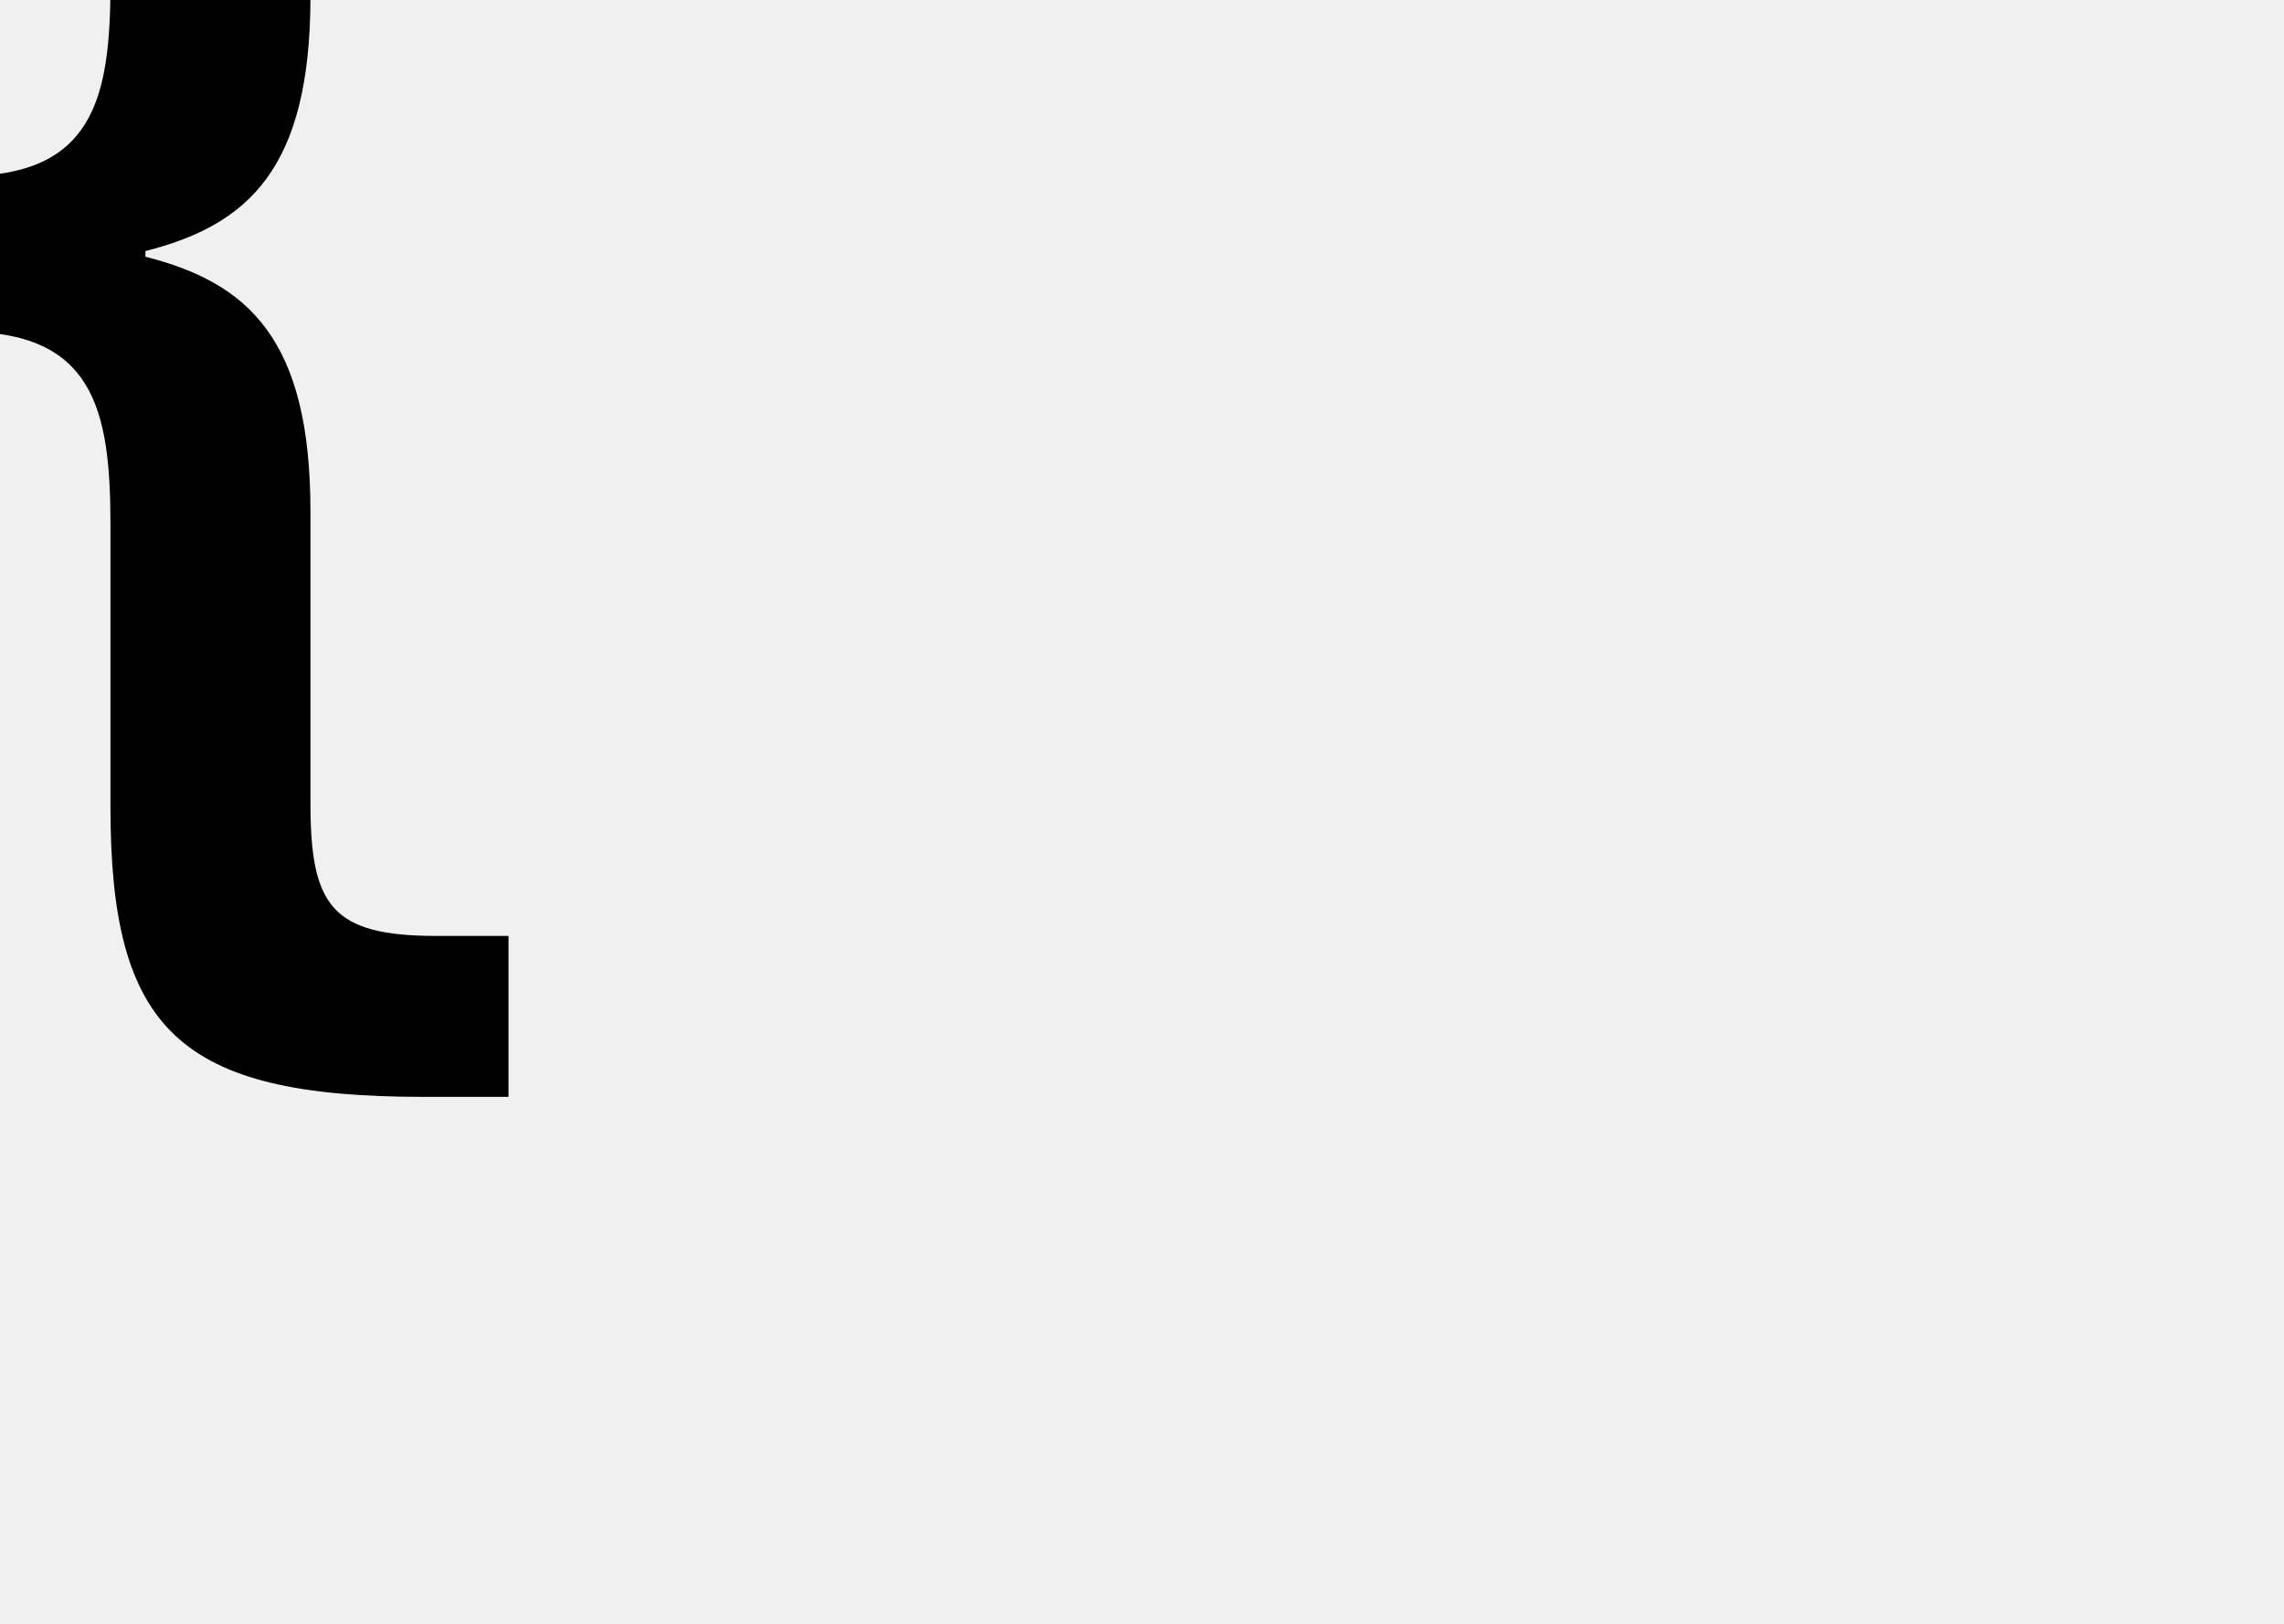
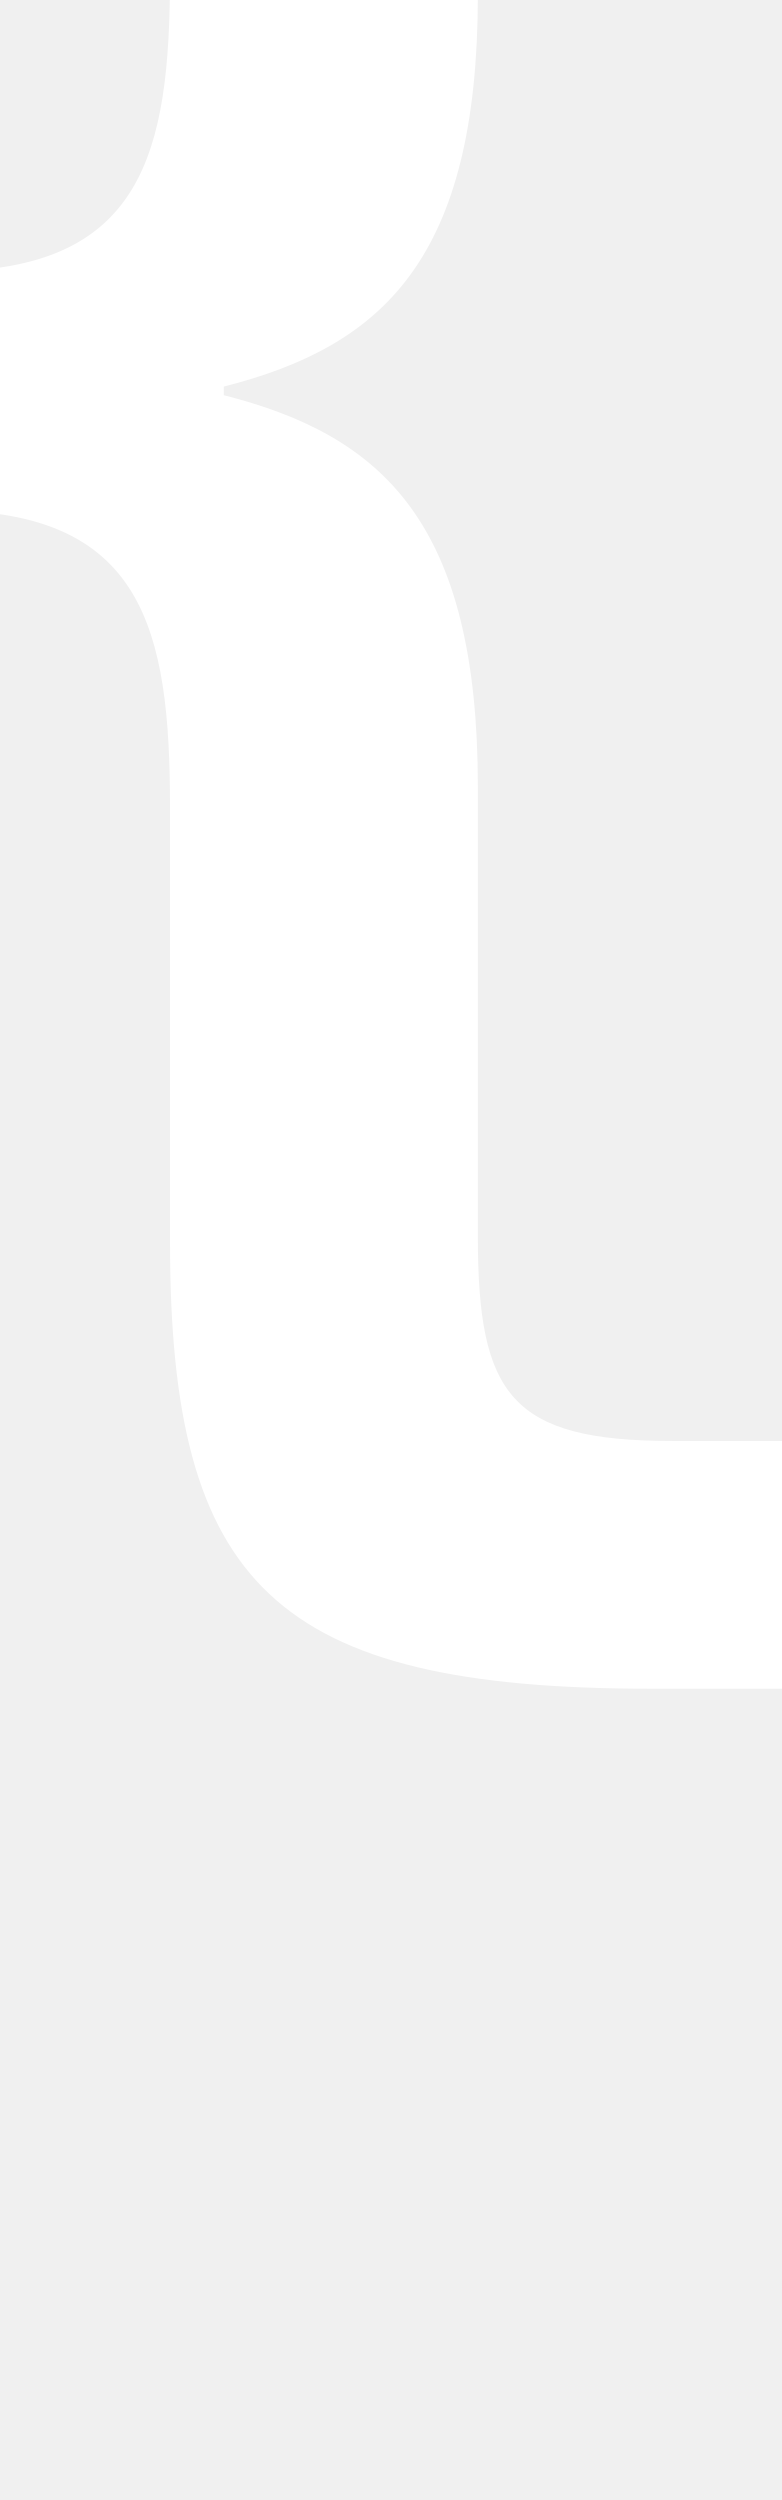
- <svg xmlns="http://www.w3.org/2000/svg" width="1440px" height="1024px" viewBox="0 0 1440 1024" version="1.1">
+ <svg xmlns="http://www.w3.org/2000/svg" viewBox="0 0 320 1024" version="1.1">
  <g id="brace" stroke="none" stroke-width="1" fill="none" fill-rule="evenodd">
-     <path d="M320.6,691.7 L320.6,590.22 L275.305,590.22 C209.198,590.22 195.732,571.34 195.732,506.44 L195.732,322.36 C195.732,213.8 156.557,178.4 91.675,161.88 L91.675,158.34 C156.557,141.82 195.732,106.42 195.732,-2.14 L195.732,-185.04 C195.732,-249.94 209.198,-267.64 275.305,-267.64 L320.6,-267.64 L320.6,-370.3 L266.735,-370.3 C112.486,-370.3 69.639,-327.82 69.639,-187.4 L69.639,-10.4 C69.639,62.76 58.621,111.14 -23.4,111.14 L-23.4,209.08 C58.621,209.08 69.639,257.46 69.639,330.62 L69.639,508.8 C69.639,649.22 112.486,691.7 266.735,691.7 L320.6,691.7 Z" id="{" fill="#000000" fill-rule="nonzero" />
+     <path d="M320.6,691.7 L320.6,590.22 L275.305,590.22 C209.198,590.22 195.732,571.34 195.732,506.44 L195.732,322.36 C195.732,213.8 156.557,178.4 91.675,161.88 L91.675,158.34 C156.557,141.82 195.732,106.42 195.732,-2.14 L195.732,-185.04 C195.732,-249.94 209.198,-267.64 275.305,-267.64 L320.6,-267.64 L320.6,-370.3 L266.735,-370.3 C112.486,-370.3 69.639,-327.82 69.639,-187.4 L69.639,-10.4 C69.639,62.76 58.621,111.14 -23.4,111.14 L-23.4,209.08 C58.621,209.08 69.639,257.46 69.639,330.62 L69.639,508.8 C69.639,649.22 112.486,691.7 266.735,691.7 L320.6,691.7 Z" id="{" fill="#FFFFFF" fill-rule="nonzero" />
  </g>
</svg>
